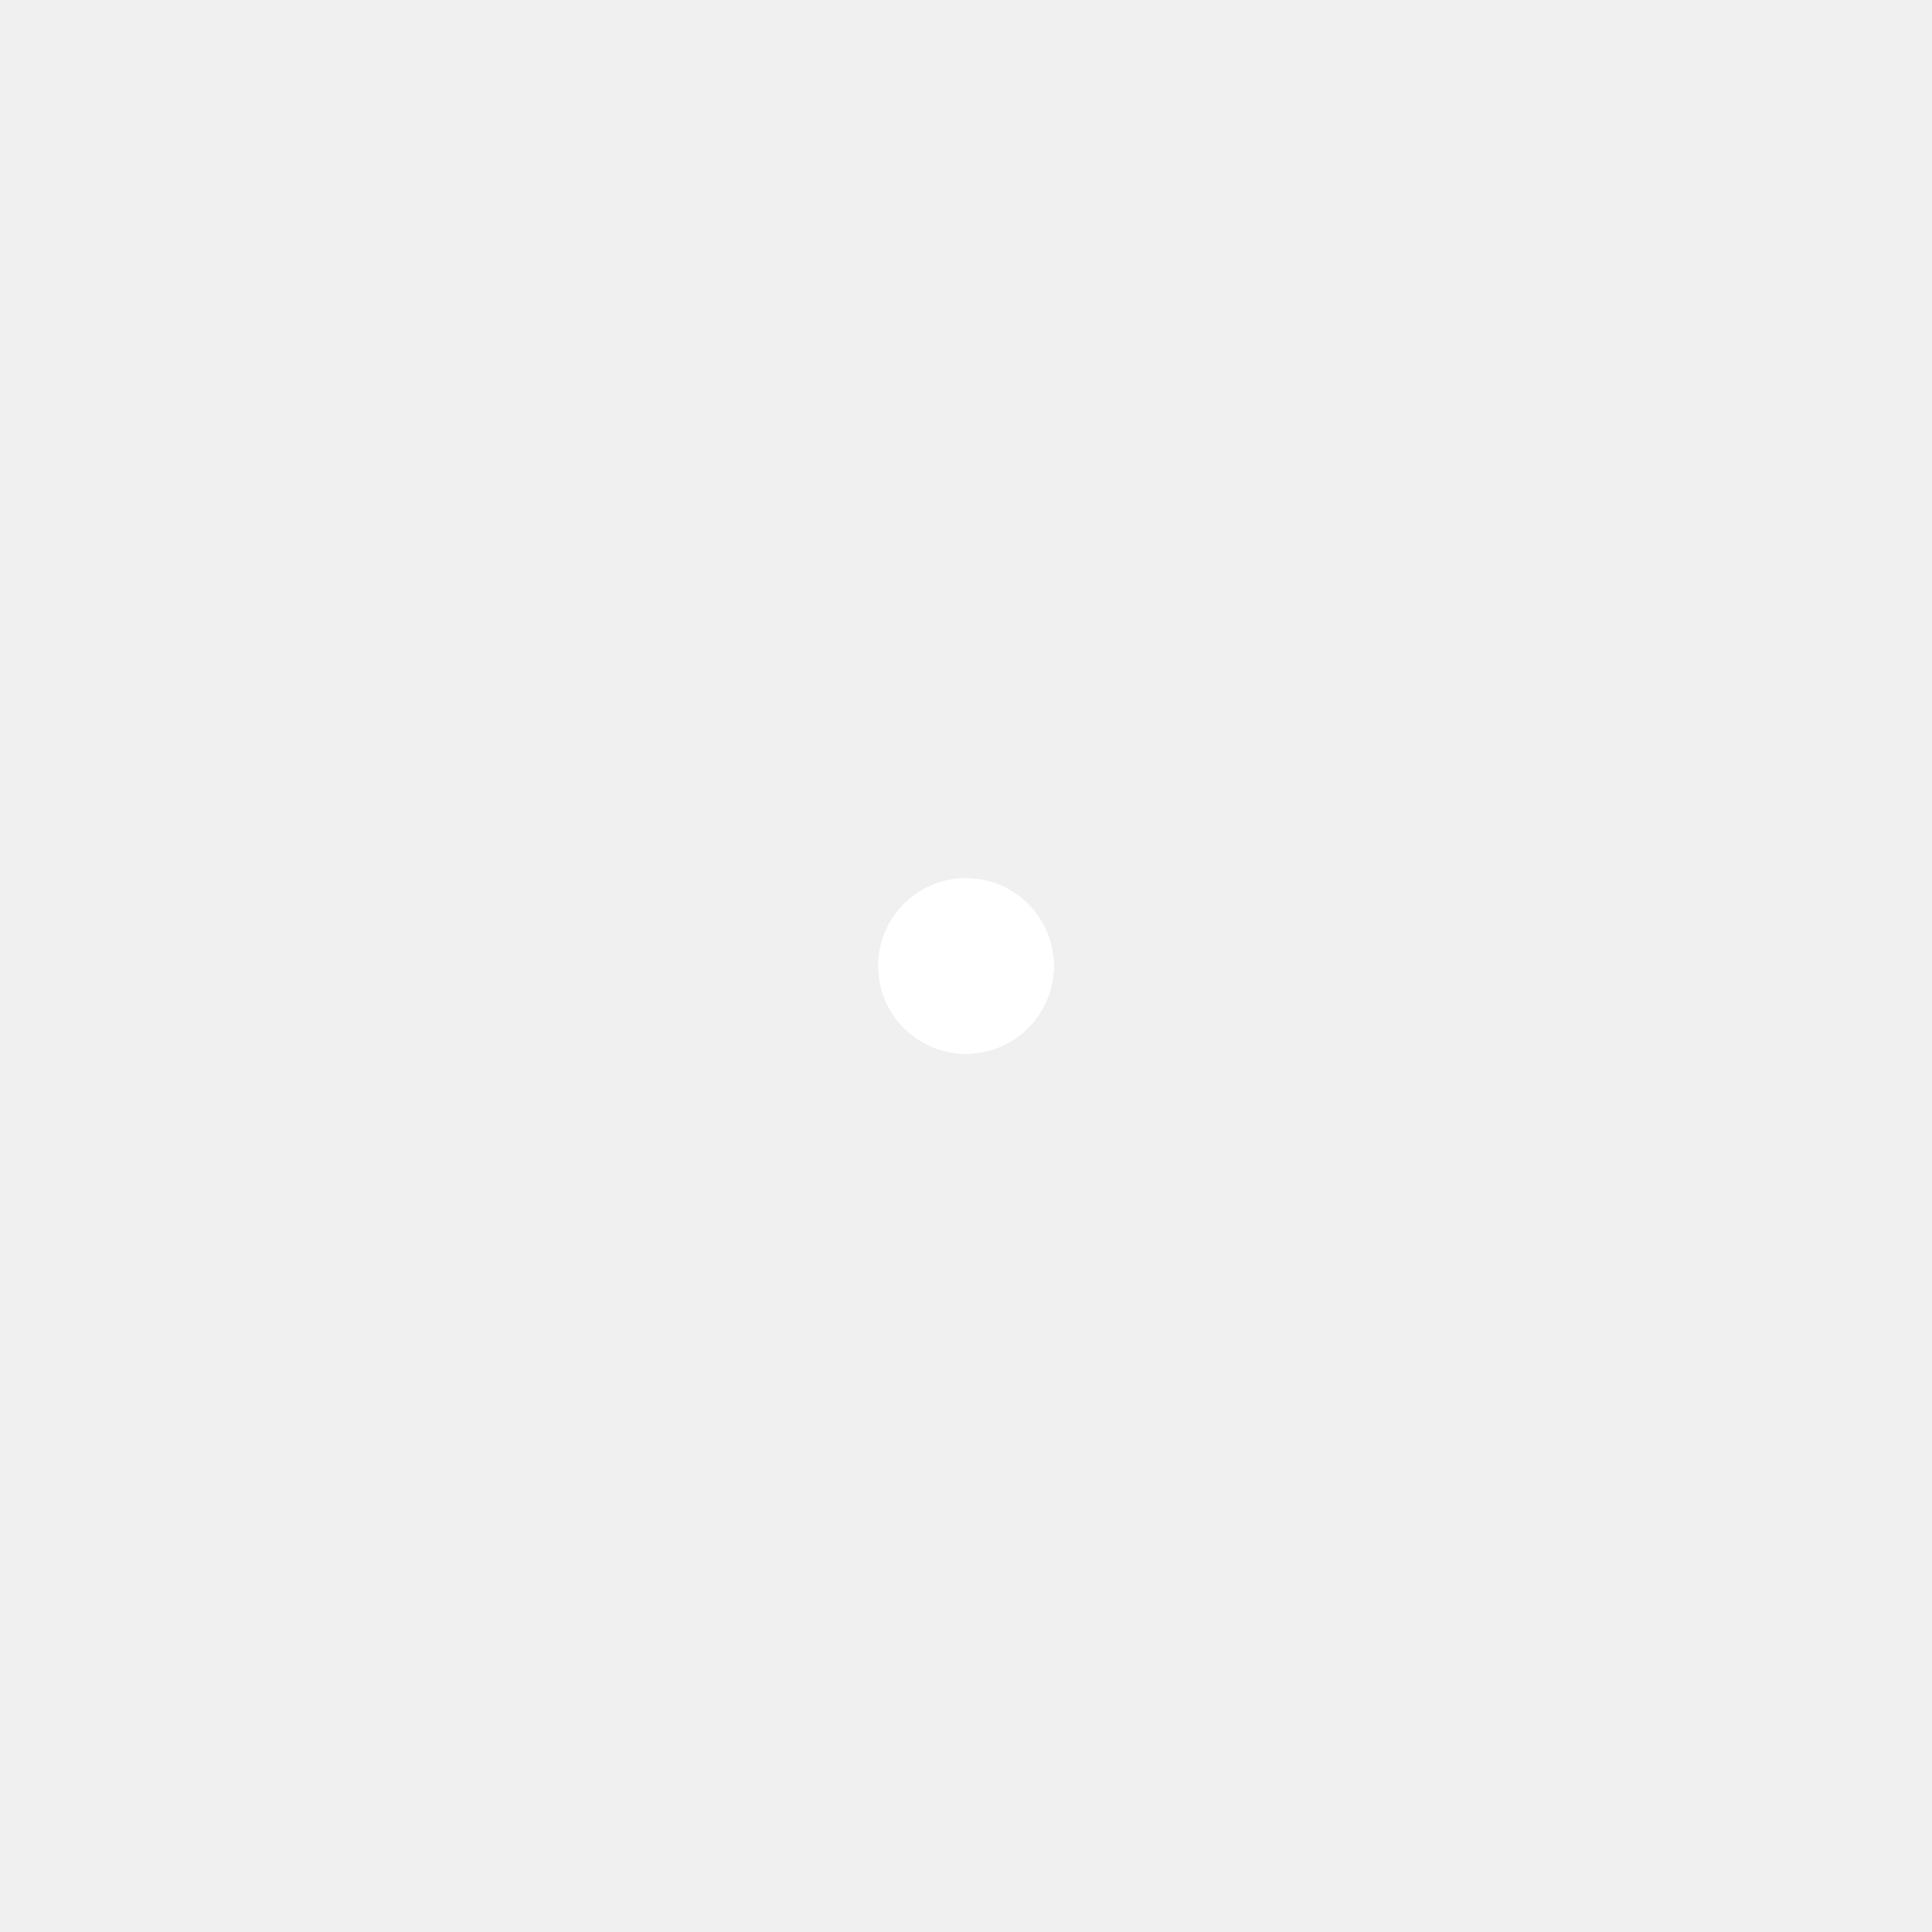
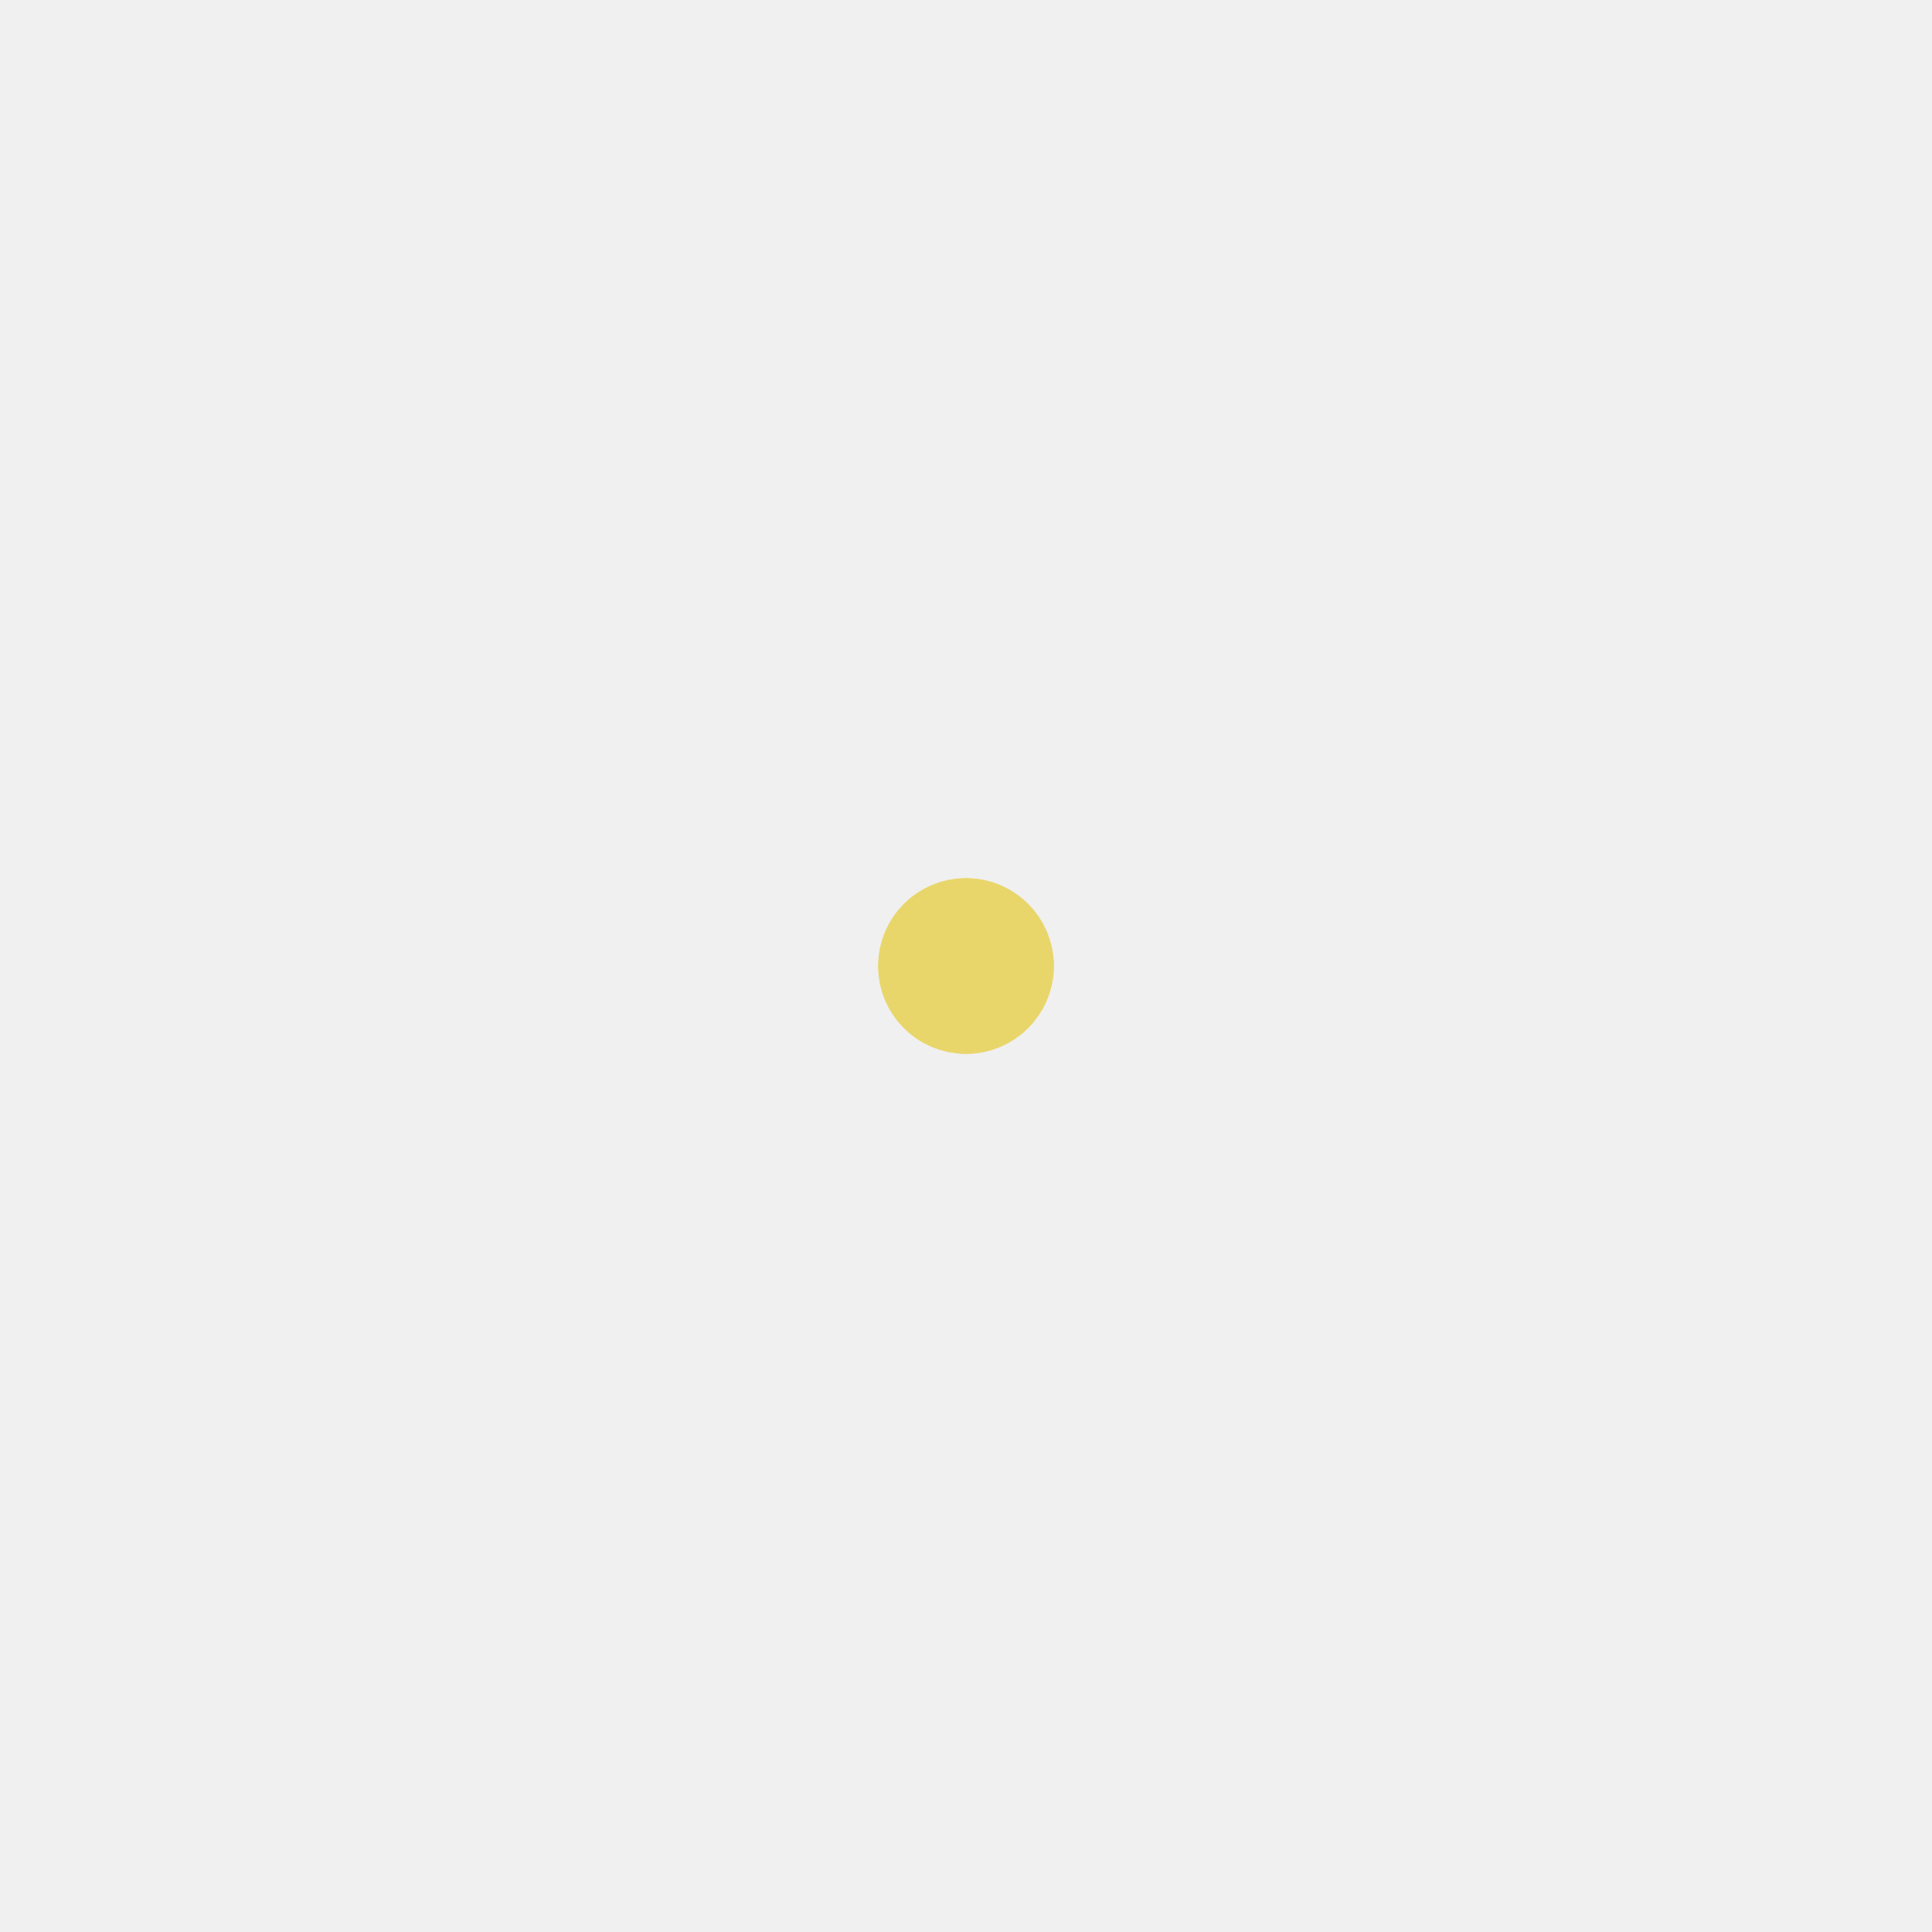
- <svg xmlns="http://www.w3.org/2000/svg" width="44" height="44" viewBox="0 0 44 44" stroke="#fff">
+ <svg xmlns="http://www.w3.org/2000/svg" width="44" height="44" viewBox="0 0 44 44" stroke="#e9d66b">
  <g fill="none" fill-rule="evenodd" stroke-width="2">
    <circle cx="22" cy="22" r="1">
      <animate attributeName="r" begin="0s" dur="1.8s" values="1; 20" calcMode="spline" keyTimes="0; 1" keySplines="0.165, 0.84, 0.44, 1" repeatCount="indefinite" />
      <animate attributeName="stroke-opacity" begin="0s" dur="1.8s" values="1; 0" calcMode="spline" keyTimes="0; 1" keySplines="0.3, 0.61, 0.355, 1" repeatCount="indefinite" />
    </circle>
    <circle cx="22" cy="22" r="1">
      <animate attributeName="r" begin="-0.9s" dur="1.8s" values="1; 20" calcMode="spline" keyTimes="0; 1" keySplines="0.165, 0.84, 0.44, 1" repeatCount="indefinite" />
      <animate attributeName="stroke-opacity" begin="-0.9s" dur="1.8s" values="1; 0" calcMode="spline" keyTimes="0; 1" keySplines="0.3, 0.61, 0.355, 1" repeatCount="indefinite" />
    </circle>
  </g>
</svg>
